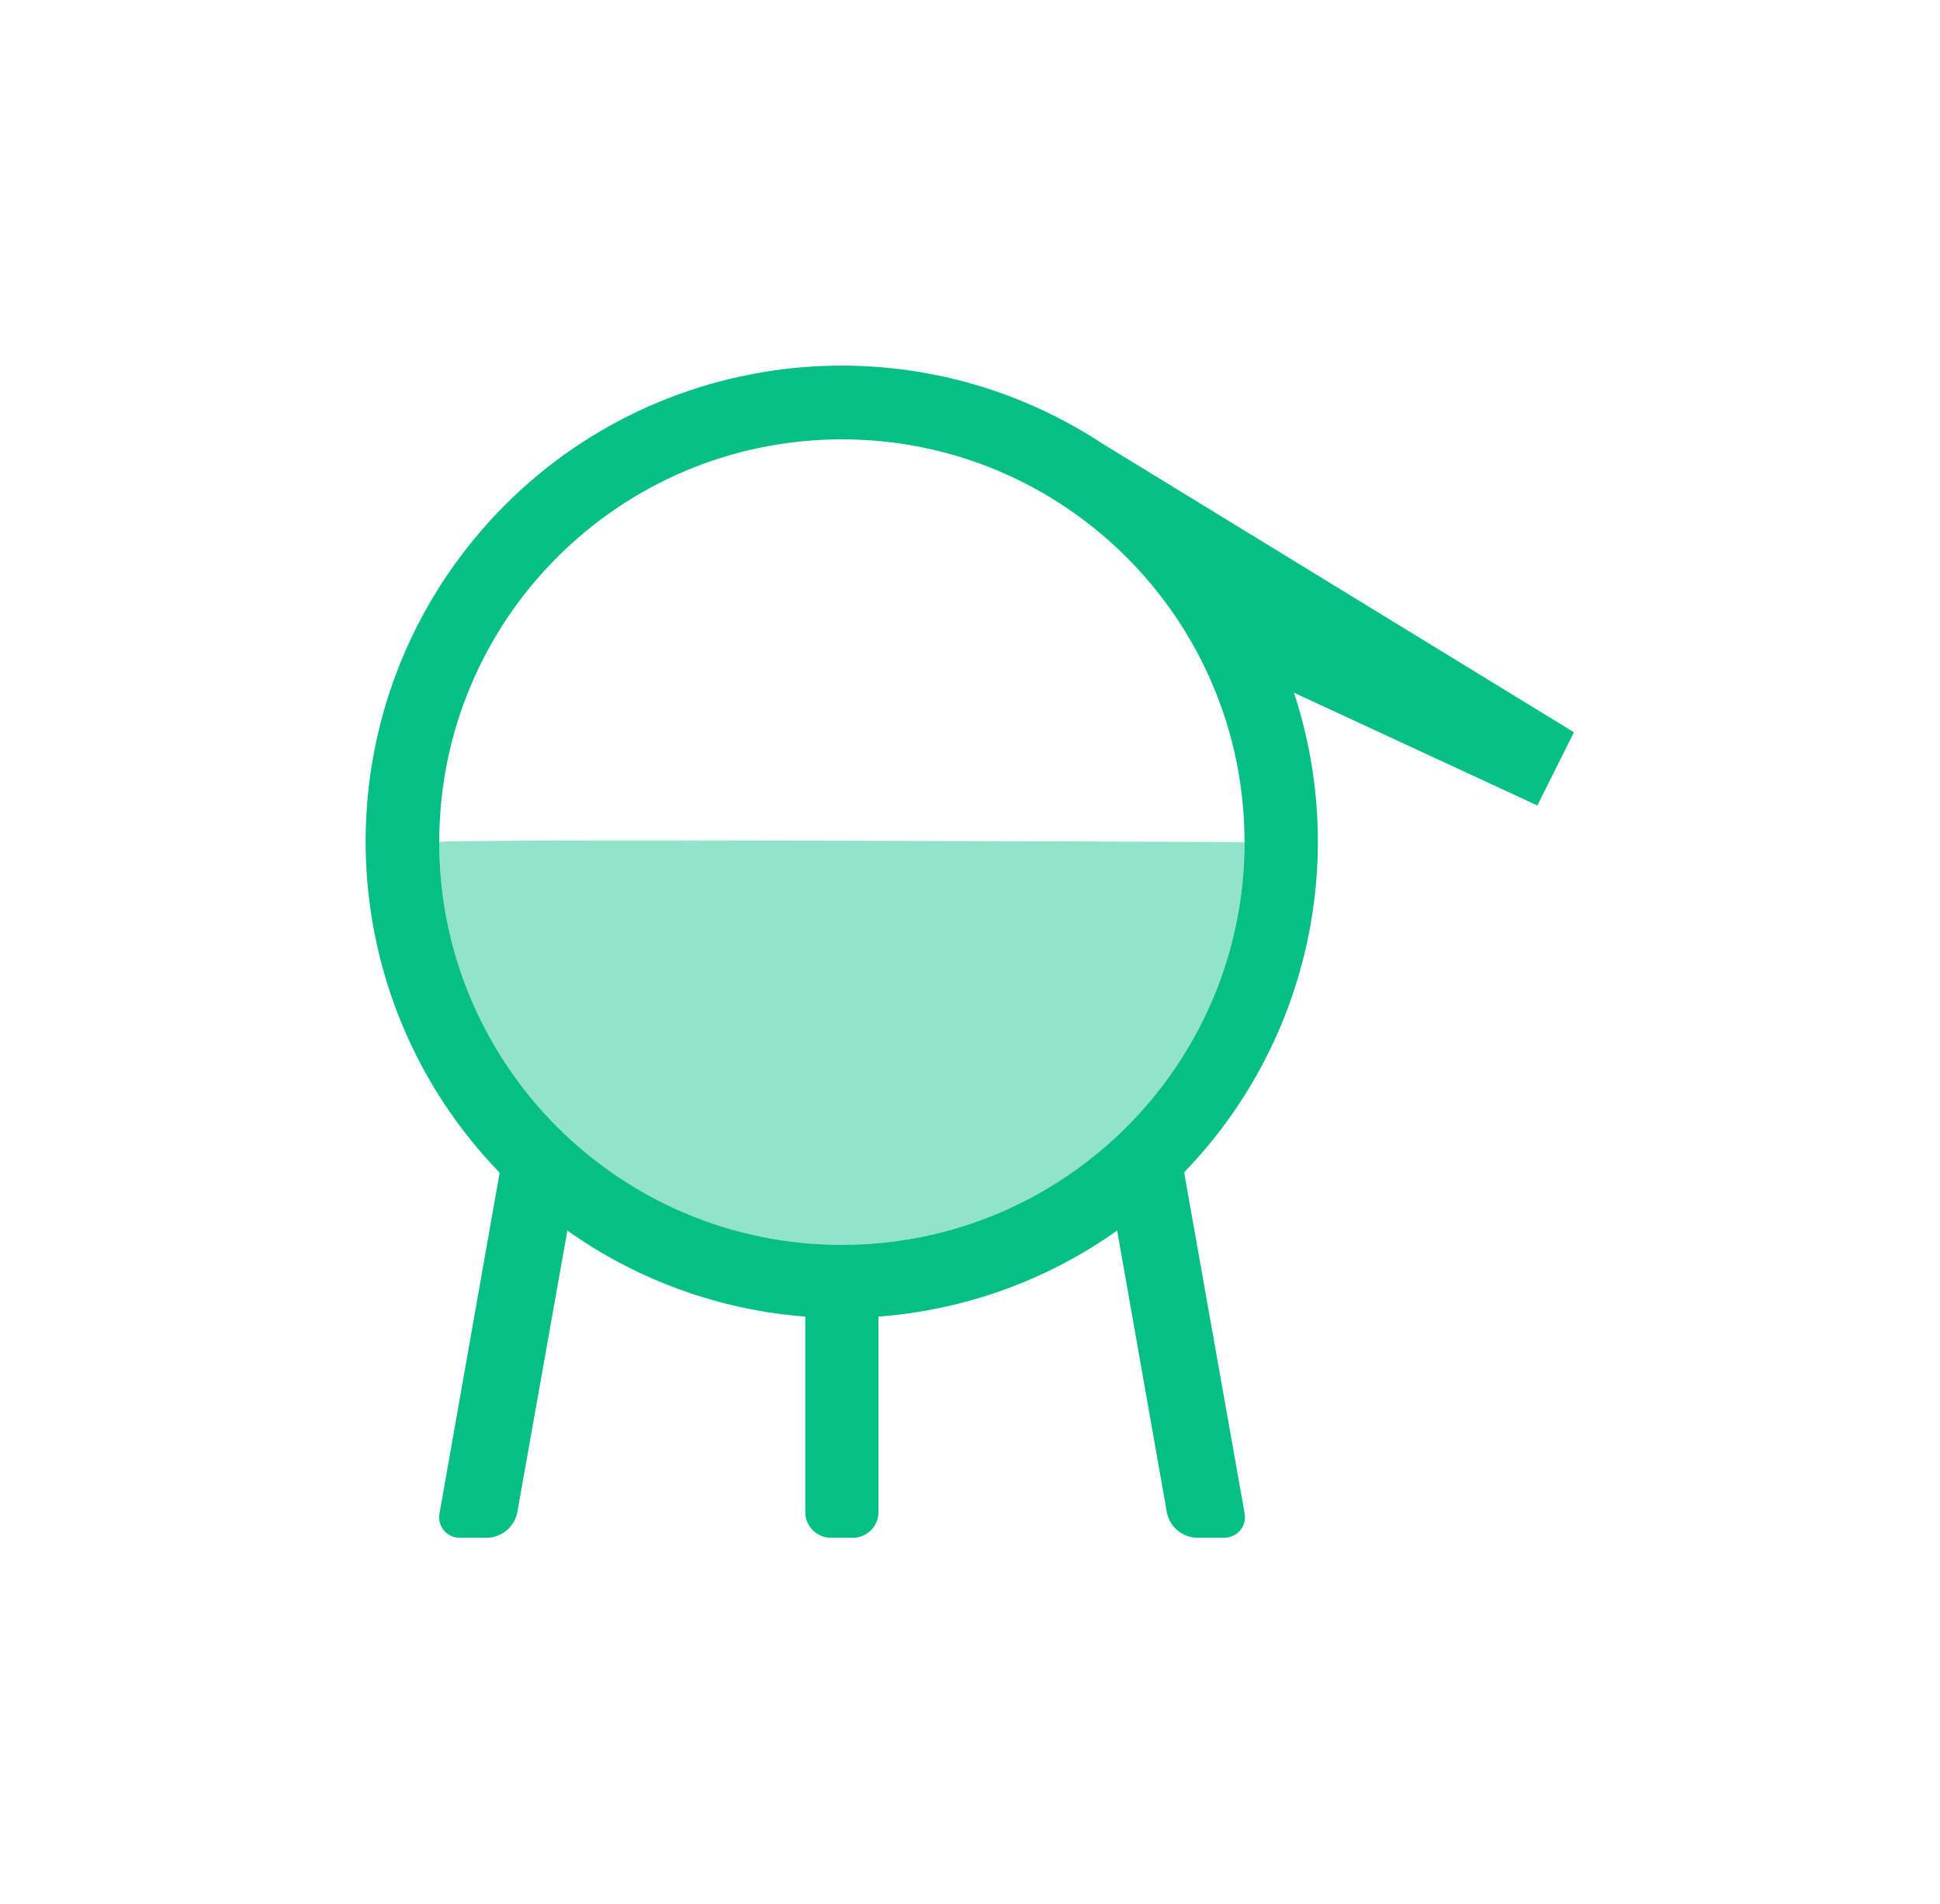
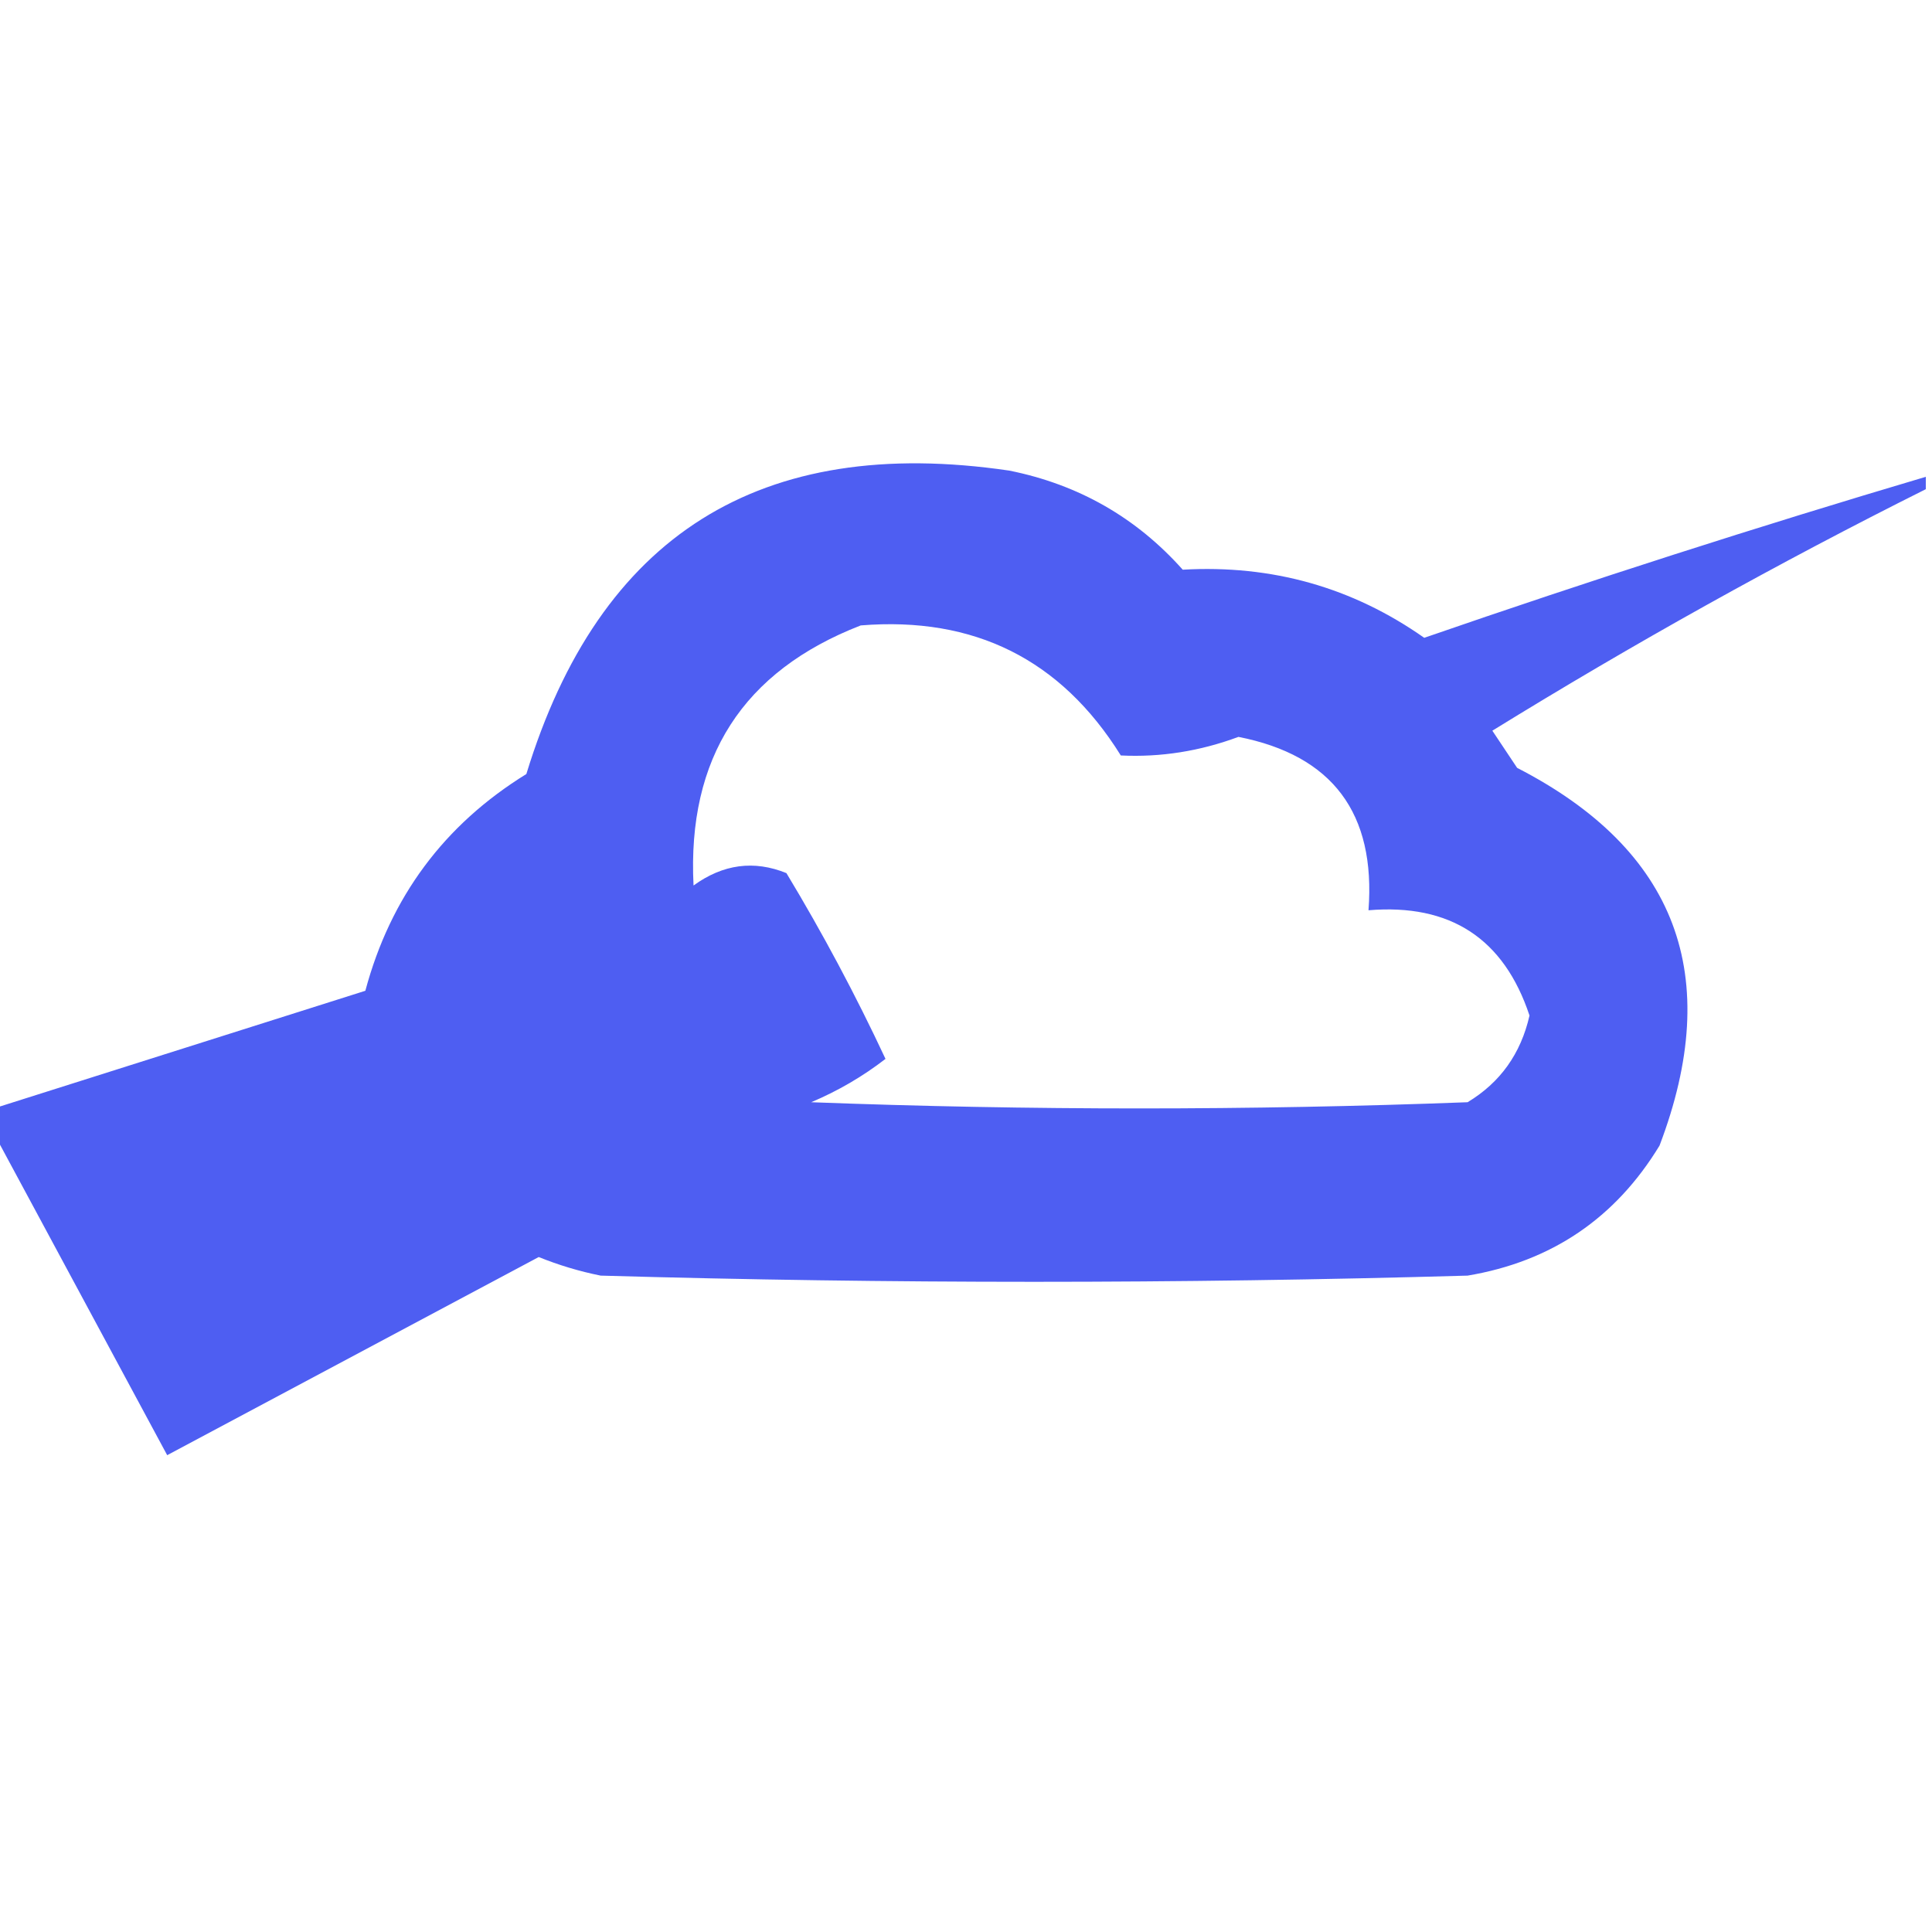
- <svg xmlns="http://www.w3.org/2000/svg" width="53" height="52" viewBox="-10 -10 53 52">
-   <g fill="#05BF85" fill-rule="evenodd">
-     <path d="M20.14 2.13L33 10l-1 2-6.65-3.08a12.99 12.99 0 0 1-3 13.1l1.65 9.3c.07.38-.2.68-.57.68h-.74a.86.86 0 0 1-.81-.68l-1.36-7.71A12.93 12.93 0 0 1 14 25.96v5.34a.7.7 0 0 1-.7.7h-.6a.7.7 0 0 1-.7-.7v-5.34a12.93 12.93 0 0 1-6.5-2.35l-1.37 7.71a.86.86 0 0 1-.81.68h-.73a.56.56 0 0 1-.58-.68l1.64-9.29a13 13 0 0 1 16.49-19.9zM13 24a11 11 0 1 0 0-22 11 11 0 0 0 0 22z" />
-     <path fill-opacity=".44" d="M13 24a11 11 0 0 0 11-11s-22-.1-22 0a11 11 0 0 0 11 11z" />
+ <svg xmlns="http://www.w3.org/2000/svg" version="1.1" width="156px" height="156px" style="shape-rendering:geometricPrecision; text-rendering:geometricPrecision; image-rendering:optimizeQuality; fill-rule:evenodd; clip-rule:evenodd">
+   <g>
+     <path style="opacity:0.931" fill="#4153f1" d="M 155.5,38.5 C 155.5,38.833 155.5,39.167 155.5,39.5C 143.565,45.469 131.898,51.969 120.5,59C 121.167,60 121.833,61 122.5,62C 135.379,68.626 139.212,78.793 134,92.5C 130.438,98.365 125.272,101.864 118.5,103C 95.167,103.667 71.833,103.667 48.5,103C 46.782,102.654 45.115,102.154 43.5,101.5C 33.5,106.833 23.5,112.167 13.5,117.5C 8.805,108.772 4.138,100.105 -0.5,91.5C -0.5,90.833 -0.5,90.167 -0.5,89.5C 9.481,86.337 19.481,83.17 29.5,80C 31.532,72.427 35.866,66.593 42.5,62.5C 48.398,43.21 61.398,35.043 81.5,38C 87.08,39.122 91.747,41.788 95.5,46C 102.703,45.59 109.203,47.424 115,51.5C 128.399,46.867 141.899,42.534 155.5,38.5 Z M 69.5,50.5 C 78.674,49.754 85.674,53.254 90.5,61C 93.72,61.157 96.886,60.657 100,59.5C 107.592,60.993 111.092,65.659 110.5,73.5C 117.104,72.948 121.437,75.781 123.5,82C 122.801,85.08 121.134,87.414 118.5,89C 100.833,89.667 83.167,89.667 65.5,89C 67.664,88.086 69.664,86.919 71.5,85.5C 69.088,80.341 66.421,75.341 63.5,70.5C 60.884,69.439 58.384,69.772 56,71.5C 55.479,61.196 59.979,54.196 69.5,50.5 Z" />
  </g>
</svg>
